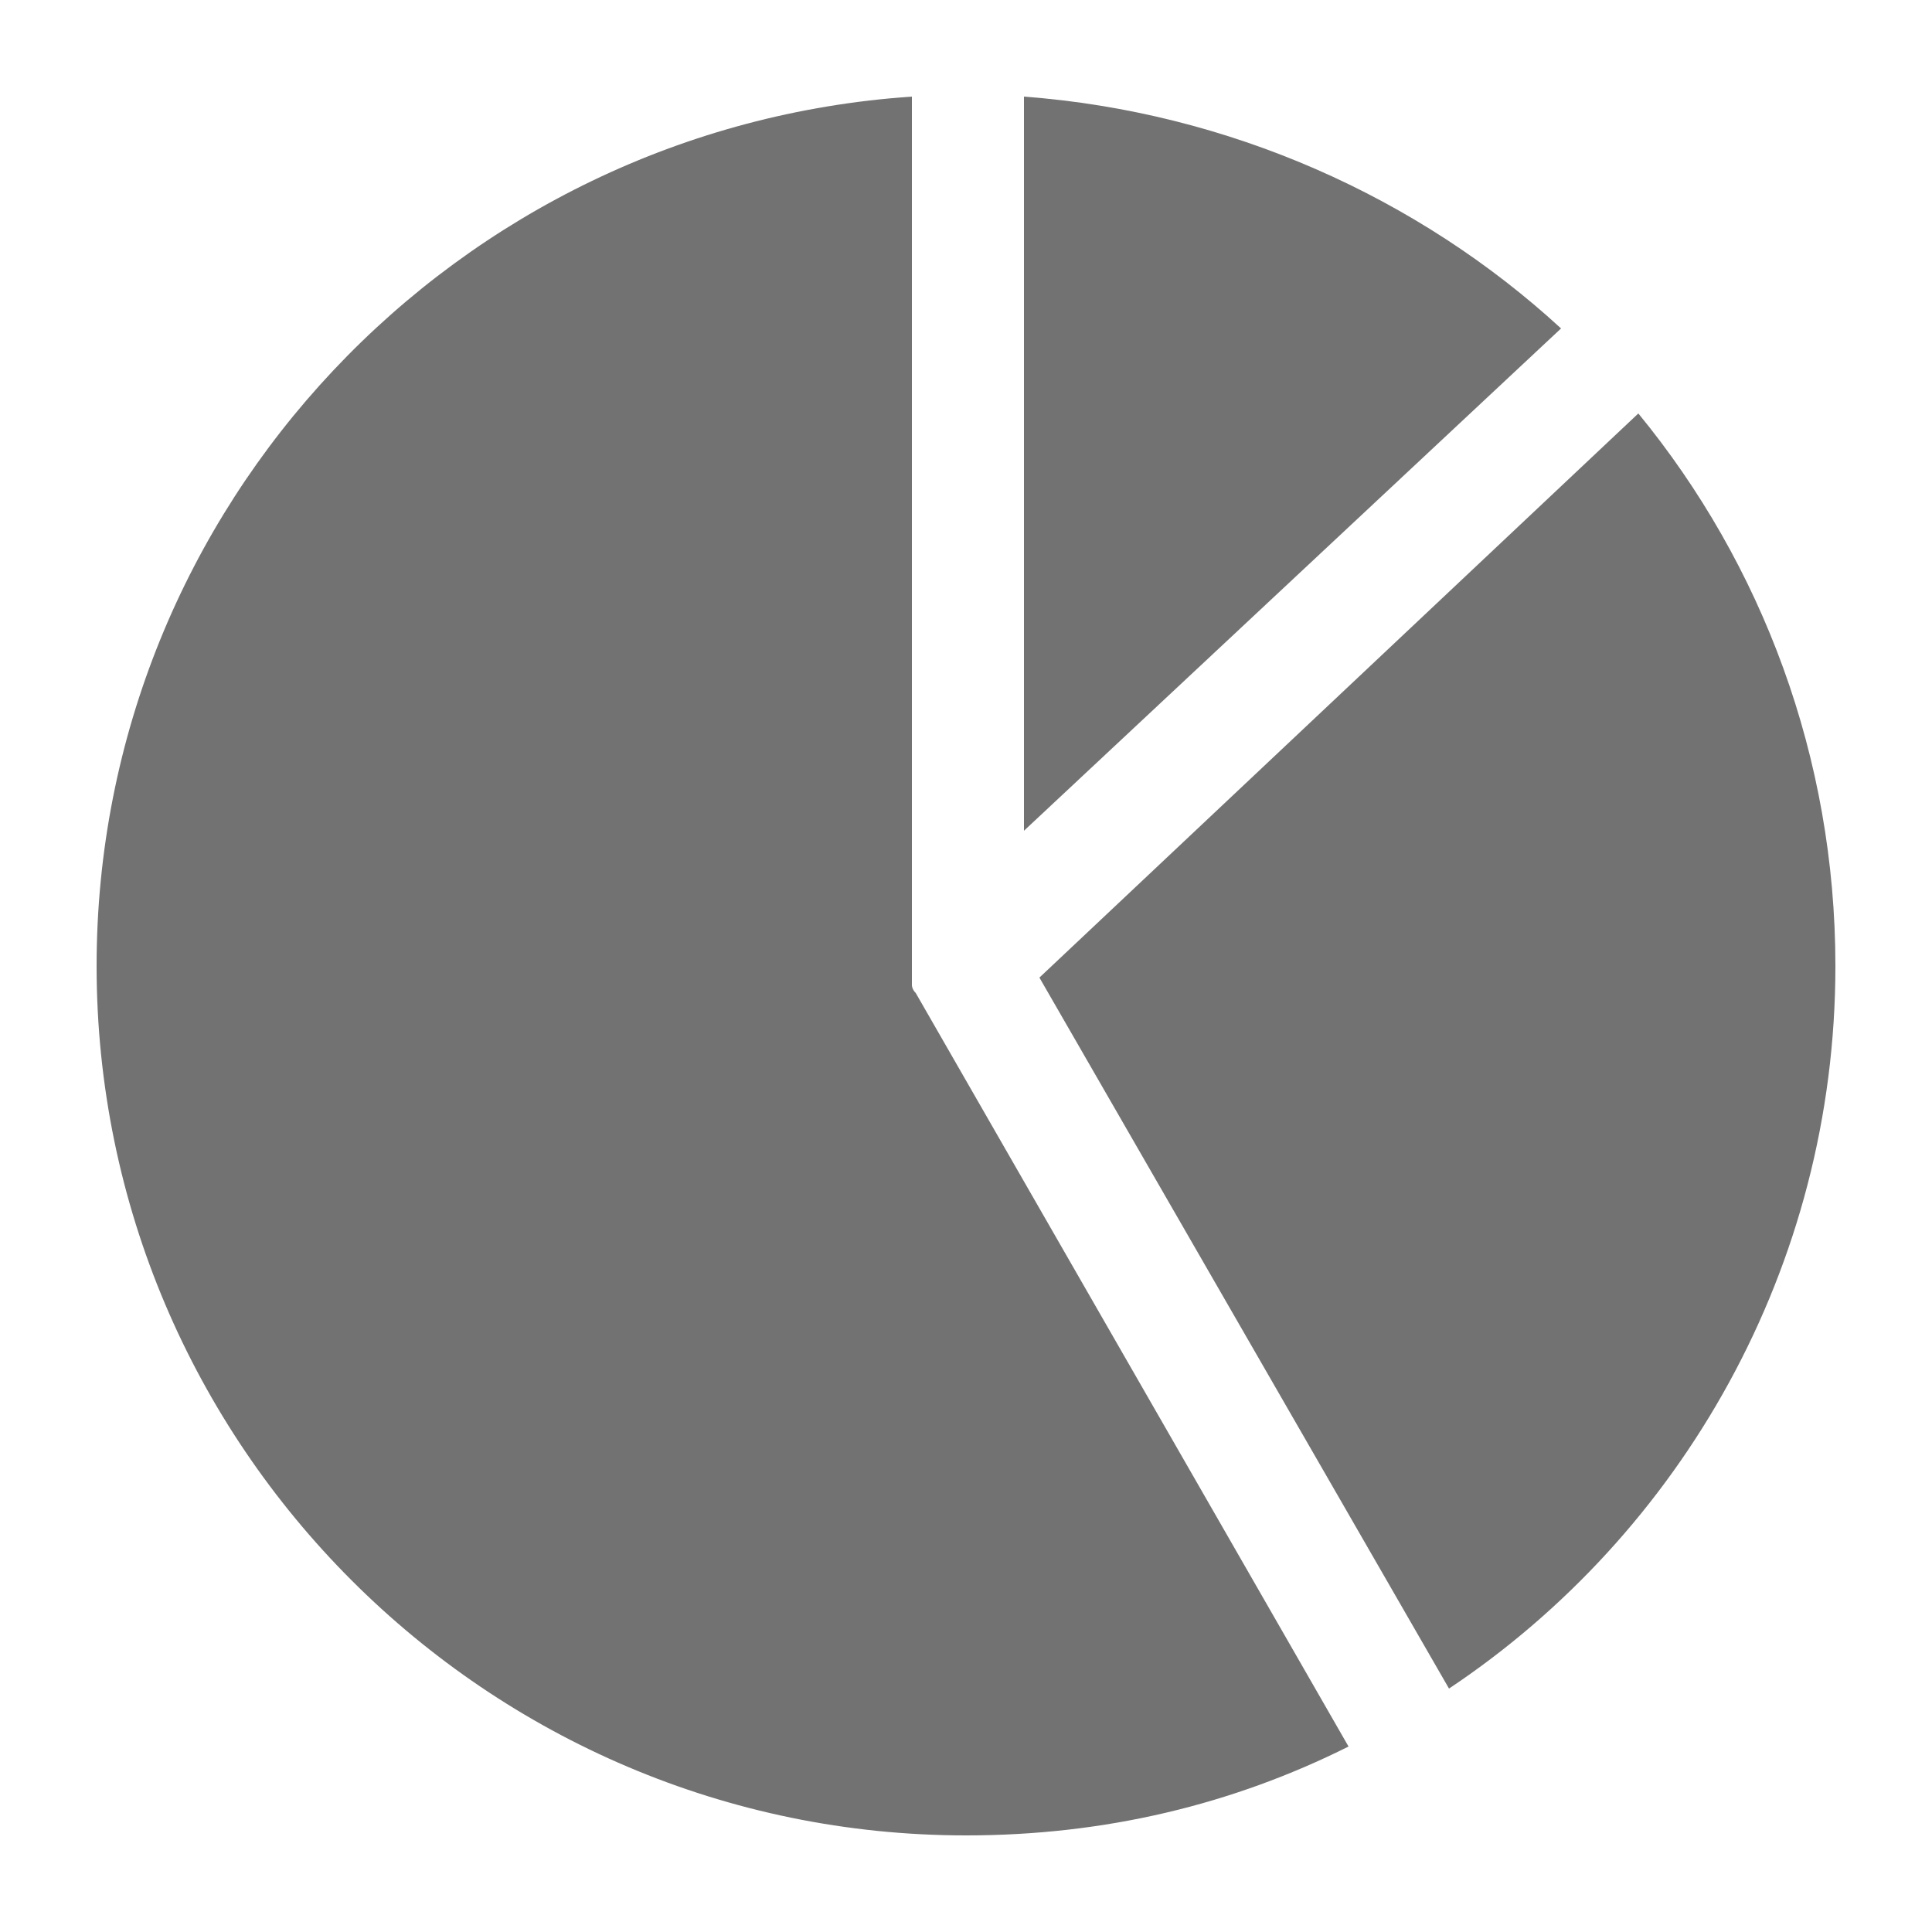
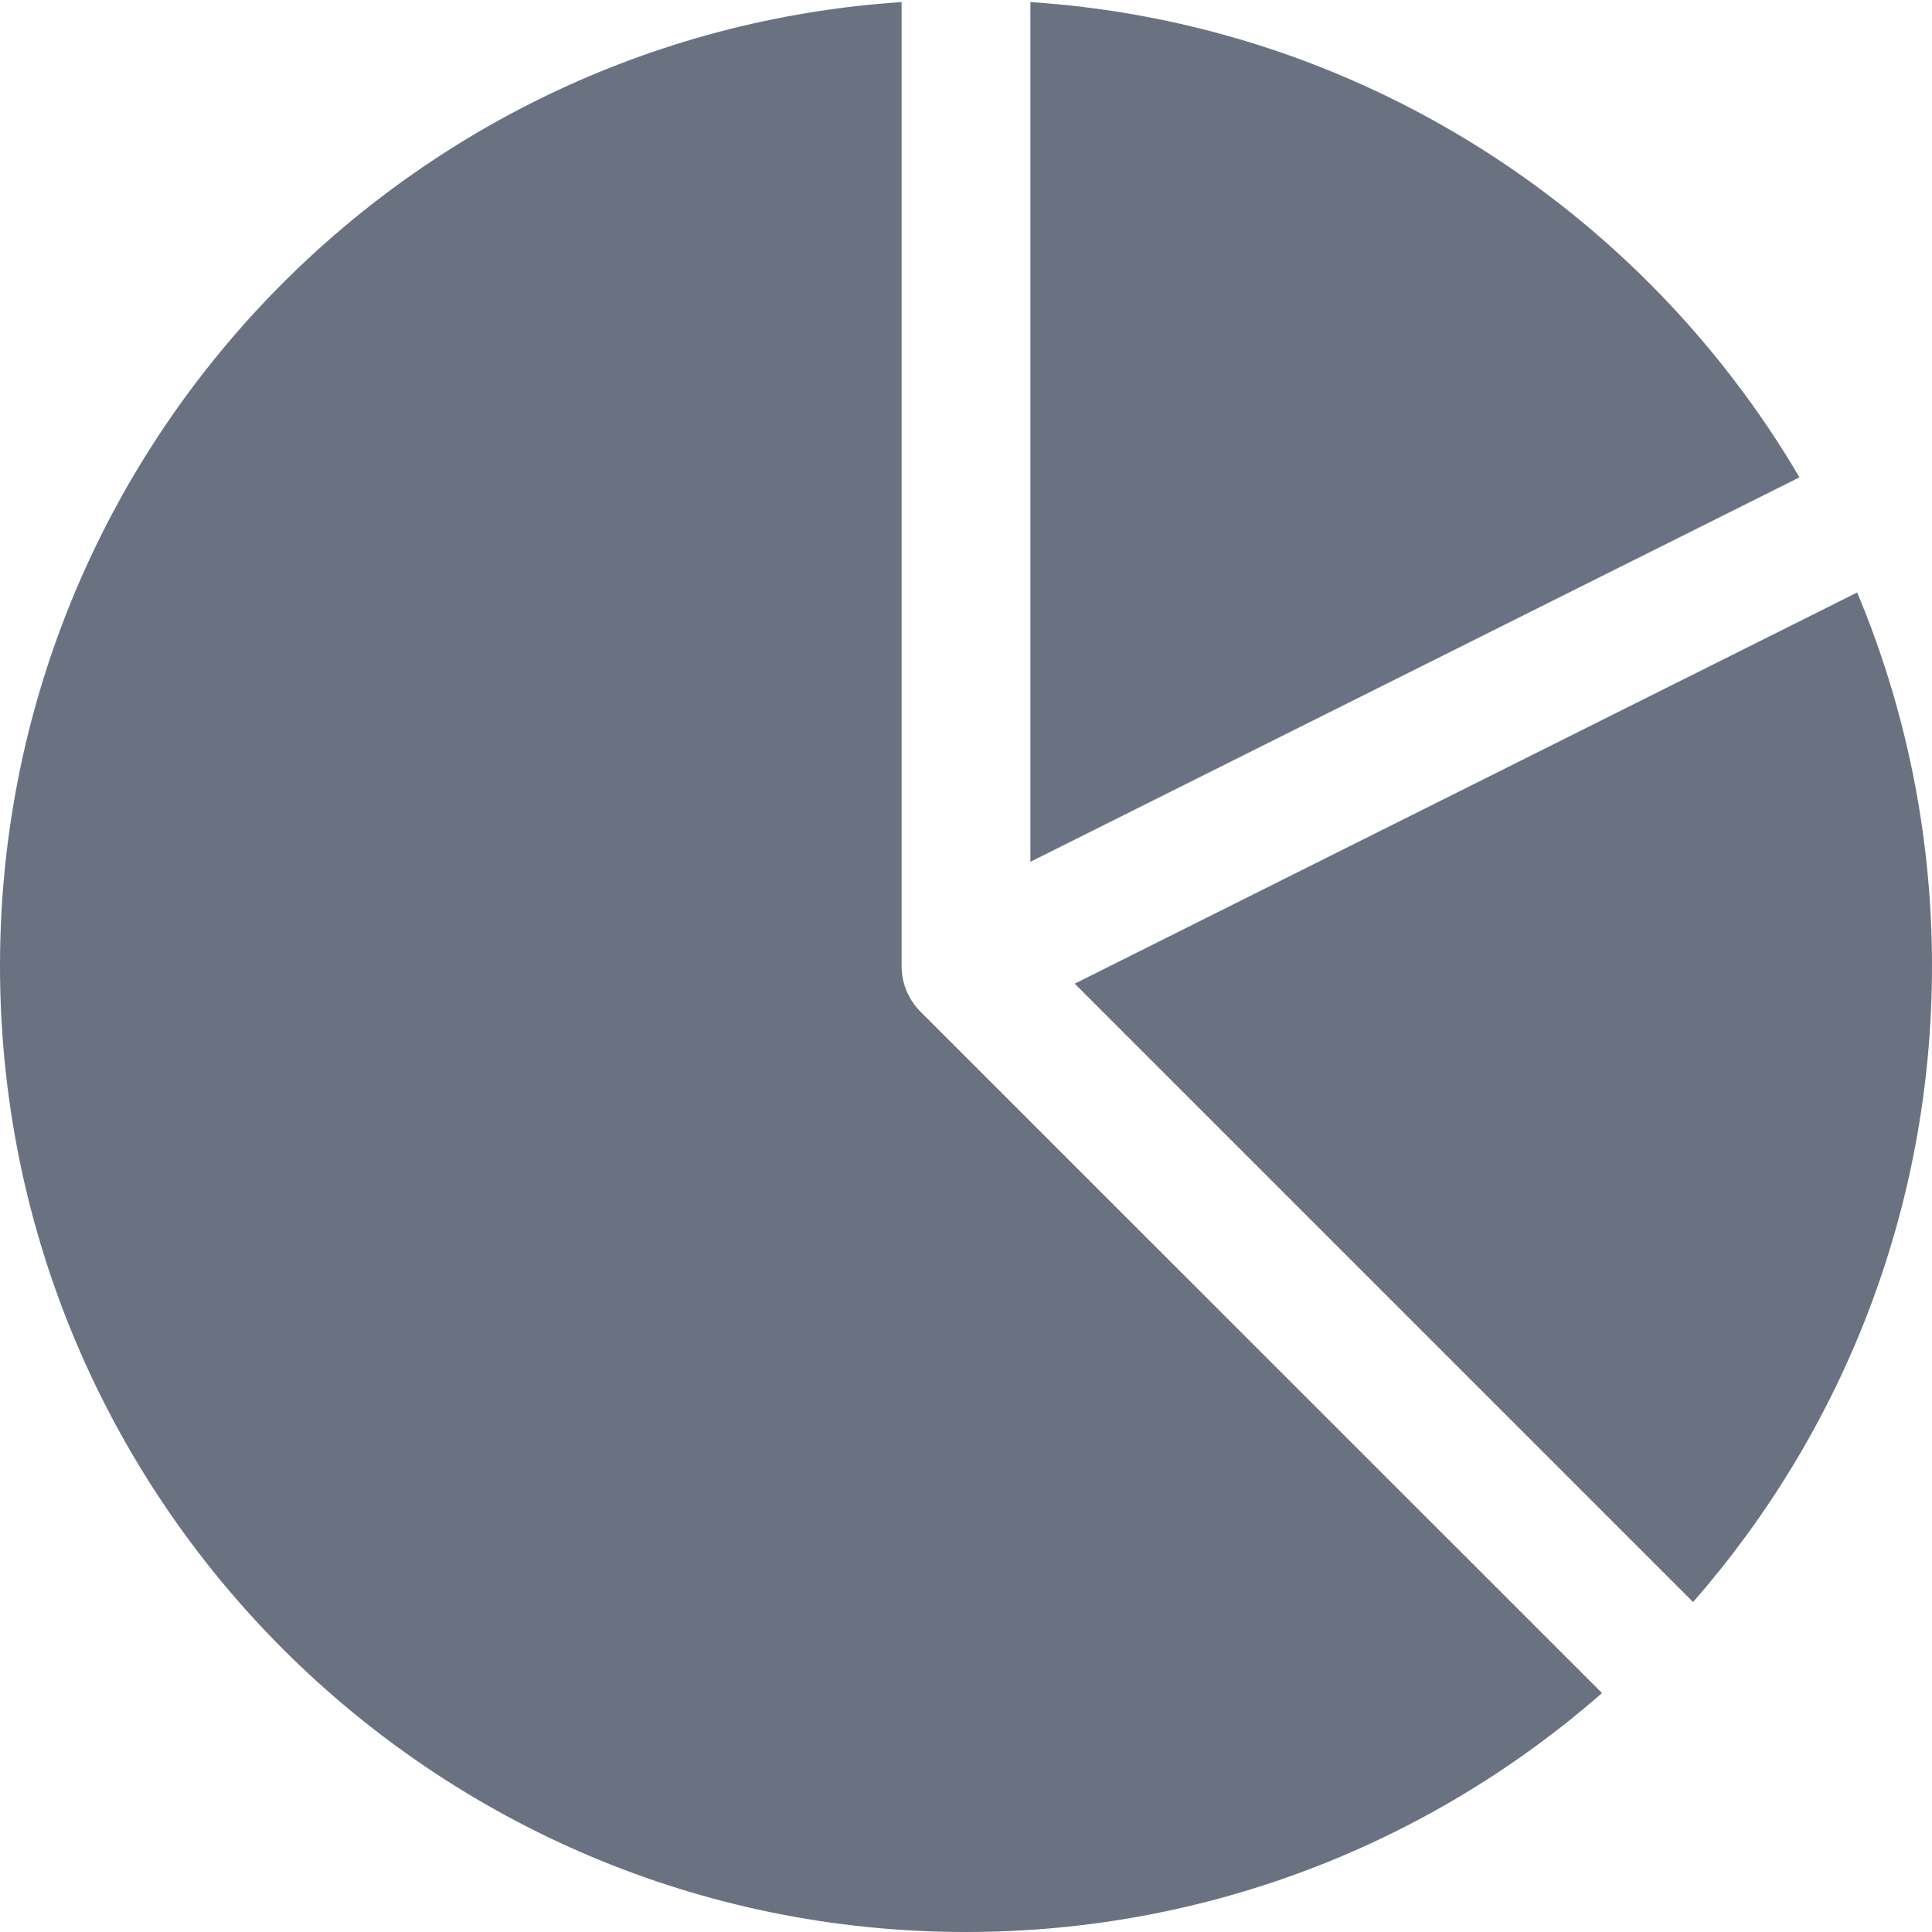
- <svg xmlns="http://www.w3.org/2000/svg" version="1.1" id="Layer_1" x="0px" y="0px" viewBox="0 0 50 50" style="enable-background:new 0 0 50 50;" xml:space="preserve">
-   <style type="text/css">
- 	.st0{display:none;}
- 	.st1{display:inline;fill:#727273;}
- 	.st2{display:inline;fill:#A4A4A3;}
- 	.st3{display:inline;fill:#D8D8D8;}
- 	.st4{display:inline;opacity:0.6;fill:#727273;}
- 	.st5{fill:#727273;}
- 	.st6{display:inline;}
- 	.st7{fill:#D8D8D8;}
- </style>
-   <g class="st0">
-     <path class="st1" d="M6,47.5H3c-0.3,0-0.5-0.2-0.5-0.5V3c0-0.3,0.2-0.5,0.5-0.5h3c0.3,0,0.5,0.2,0.5,0.5v44   C6.5,47.3,6.3,47.5,6,47.5z" />
-     <path class="st1" d="M2.5,47v-3c0-0.3,0.2-0.5,0.5-0.5h44c0.3,0,0.5,0.2,0.5,0.5v3c0,0.3-0.2,0.5-0.5,0.5H3   C2.7,47.5,2.5,47.3,2.5,47z" />
-     <path class="st1" d="M9.9,40.5h1.2c0.2,0,0.4-0.2,0.4-0.5V29.8c0-0.3-0.2-0.5-0.4-0.5H9.9c-0.2,0-0.4,0.2-0.4,0.5V40   C9.5,40.3,9.7,40.5,9.9,40.5z" />
-     <path class="st1" d="M14,40.5h1.2c0.2,0,0.4-0.2,0.4-0.5v-3.2c0-0.3-0.2-0.5-0.4-0.5H14c-0.2,0-0.4,0.2-0.4,0.5V40   C13.6,40.3,13.8,40.5,14,40.5z" />
-     <path class="st1" d="M18.2,40.5h1.2c0.2,0,0.4-0.2,0.4-0.5V22.8c0-0.3-0.2-0.5-0.4-0.5h-1.2c-0.2,0-0.4,0.2-0.4,0.5V40   C17.8,40.3,17.9,40.5,18.2,40.5z" />
-     <path class="st1" d="M22.3,40.5h1.2c0.2,0,0.4-0.2,0.4-0.5V6c0-0.3-0.2-0.5-0.4-0.5h-1.2c-0.2,0-0.4,0.2-0.4,0.5v34   C21.9,40.3,22.1,40.5,22.3,40.5z" />
-     <path class="st1" d="M26.4,40.5h1.2c0.2,0,0.4-0.2,0.4-0.5V12.8c0-0.3-0.2-0.5-0.4-0.5h-1.2c-0.2,0-0.4,0.2-0.4,0.5V40   C26,40.3,26.2,40.5,26.4,40.5z" />
-     <path class="st1" d="M30.5,40.5h1.2c0.2,0,0.4-0.2,0.4-0.5V27.8c0-0.3-0.2-0.5-0.4-0.5h-1.2c-0.2,0-0.4,0.2-0.4,0.5V40   C30.1,40.3,30.3,40.5,30.5,40.5z" />
-     <path class="st1" d="M34.6,40.5h1.2c0.2,0,0.4-0.2,0.4-0.5v-7.2c0-0.3-0.2-0.5-0.4-0.5h-1.2c-0.2,0-0.4,0.2-0.4,0.5V40   C34.2,40.3,34.4,40.5,34.6,40.5z" />
-     <path class="st1" d="M38.8,40.5H40c0.2,0,0.4-0.2,0.4-0.5V17.8c0-0.3-0.2-0.5-0.4-0.5h-1.2c-0.2,0-0.4,0.2-0.4,0.5V40   C38.4,40.3,38.6,40.5,38.8,40.5z" />
-     <path class="st1" d="M42.9,40.5h1.2c0.2,0,0.4-0.2,0.4-0.5V27c0-0.3-0.2-0.5-0.4-0.5h-1.2c-0.2,0-0.4,0.2-0.4,0.5v13   C42.5,40.3,42.7,40.5,42.9,40.5z" />
-   </g>
-   <g class="st0">
-     <path class="st1" d="M47,43.5H6.5V3c0-0.3-0.2-0.5-0.5-0.5H3C2.7,2.5,2.5,2.7,2.5,3v41v3c0,0.3,0.2,0.5,0.5,0.5h3h41   c0.3,0,0.5-0.2,0.5-0.5v-3C47.5,43.7,47.3,43.5,47,43.5z" />
-     <path class="st1" d="M18.5,28v12c0,0.3-0.2,0.5-0.5,0.5h-8c-0.3,0-0.5-0.2-0.5-0.5V28c0-0.3,0.2-0.5,0.5-0.5h8   C18.3,27.5,18.5,27.7,18.5,28z" />
-     <path class="st1" d="M44.5,23v17c0,0.3-0.2,0.5-0.5,0.5h-8c-0.3,0-0.5-0.2-0.5-0.5V23c0-0.3,0.2-0.5,0.5-0.5h8   C44.3,22.5,44.5,22.7,44.5,23z" />
-     <path class="st1" d="M31.5,18v22c0,0.3-0.2,0.5-0.5,0.5h-8c-0.3,0-0.5-0.2-0.5-0.5V18c0-0.3,0.2-0.5,0.5-0.5h8   C31.3,17.5,31.5,17.7,31.5,18z" />
-     <path class="st1" d="M9.5,18v-5.3c0-0.2,0.1-0.3,0.2-0.4l11.8-9.7c0.2-0.1,0.4-0.1,0.6,0l16.6,9.7c0.2,0.1,0.4,0.1,0.6,0l7.5-6.2   c0.3-0.3,0.8,0,0.8,0.4v5c0,0.2-0.1,0.3-0.2,0.4l-8.1,6.5c-0.2,0.1-0.4,0.1-0.6,0L22.1,8.6c-0.2-0.1-0.4-0.1-0.6,0.1l-11.2,9.7   C10,18.6,9.5,18.4,9.5,18z" />
-   </g>
-   <g class="st0">
-     <path class="st1" d="M47,43.5H6.5V3c0-0.3-0.2-0.5-0.5-0.5H3C2.7,2.5,2.5,2.7,2.5,3v41v3c0,0.3,0.2,0.5,0.5,0.5h3h41   c0.3,0,0.5-0.2,0.5-0.5v-3C47.5,43.7,47.3,43.5,47,43.5z" />
-     <path class="st1" d="M22,31v9c0,0.3,0.2,0.5,0.5,0.5h9c0.3,0,0.5-0.2,0.5-0.5v-9c0-0.3-0.2-0.5-0.5-0.5h-9C22.2,30.5,22,30.7,22,31   z" />
-     <path class="st2" d="M22,6v5c0,0.3,0.2,0.5,0.5,0.5h9c0.3,0,0.5-0.2,0.5-0.5V6c0-0.3-0.2-0.5-0.5-0.5h-9C22.2,5.5,22,5.7,22,6z" />
-     <path class="st1" d="M34.5,6v9c0,0.3,0.2,0.5,0.5,0.5h9c0.3,0,0.5-0.2,0.5-0.5V6c0-0.3-0.2-0.5-0.5-0.5h-9   C34.7,5.5,34.5,5.7,34.5,6z" />
-     <path class="st2" d="M22,14v14c0,0.3,0.2,0.5,0.5,0.5h9c0.3,0,0.5-0.2,0.5-0.5V14c0-0.3-0.2-0.5-0.5-0.5h-9   C22.2,13.5,22,13.7,22,14z" />
-     <path class="st2" d="M34.5,18v22c0,0.3,0.2,0.5,0.5,0.5h9c0.3,0,0.5-0.2,0.5-0.5V18c0-0.3-0.2-0.5-0.5-0.5h-9   C34.7,17.5,34.5,17.7,34.5,18z" />
-     <path class="st2" d="M9.5,25v15c0,0.3,0.2,0.5,0.5,0.5h9c0.3,0,0.5-0.2,0.5-0.5V25c0-0.3-0.2-0.5-0.5-0.5h-9   C9.7,24.5,9.5,24.7,9.5,25z" />
-     <path class="st1" d="M9.5,6v16c0,0.3,0.2,0.5,0.5,0.5h9c0.3,0,0.5-0.2,0.5-0.5V6c0-0.3-0.2-0.5-0.5-0.5h-9C9.7,5.5,9.5,5.7,9.5,6z" />
-   </g>
-   <g class="st0">
-     <path class="st1" d="M47,43.5H6.5V3c0-0.3-0.2-0.5-0.5-0.5H3C2.7,2.5,2.5,2.7,2.5,3v41v3c0,0.3,0.2,0.5,0.5,0.5h3h41   c0.3,0,0.5-0.2,0.5-0.5v-3C47.5,43.7,47.3,43.5,47,43.5z" />
-     <path class="st1" d="M22,31v9c0,0.3,0.2,0.5,0.5,0.5h9c0.3,0,0.5-0.2,0.5-0.5v-9c0-0.3-0.2-0.5-0.5-0.5h-9C22.2,30.5,22,30.7,22,31   z" />
-     <path class="st2" d="M22,18.5v9c0,0.3,0.2,0.5,0.5,0.5h9c0.3,0,0.5-0.2,0.5-0.5v-9c0-0.3-0.2-0.5-0.5-0.5h-9   C22.2,18,22,18.2,22,18.5z" />
-     <path class="st1" d="M22,6v9c0,0.3,0.2,0.5,0.5,0.5h9c0.3,0,0.5-0.2,0.5-0.5V6c0-0.3-0.2-0.5-0.5-0.5h-9C22.2,5.5,22,5.7,22,6z" />
-     <path class="st2" d="M9.5,31v9c0,0.3,0.2,0.5,0.5,0.5h9c0.3,0,0.5-0.2,0.5-0.5v-9c0-0.3-0.2-0.5-0.5-0.5h-9   C9.7,30.5,9.5,30.7,9.5,31z" />
-     <path class="st1" d="M9.5,18.5v9c0,0.3,0.2,0.5,0.5,0.5h9c0.3,0,0.5-0.2,0.5-0.5v-9c0-0.3-0.2-0.5-0.5-0.5h-9   C9.7,18,9.5,18.2,9.5,18.5z" />
-     <path class="st2" d="M9.5,6v9c0,0.3,0.2,0.5,0.5,0.5h9c0.3,0,0.5-0.2,0.5-0.5V6c0-0.3-0.2-0.5-0.5-0.5h-9C9.7,5.5,9.5,5.7,9.5,6z" />
-     <path class="st1" d="M34.5,31v9c0,0.3,0.2,0.5,0.5,0.5h9c0.3,0,0.5-0.2,0.5-0.5v-9c0-0.3-0.2-0.5-0.5-0.5h-9   C34.7,30.5,34.5,30.7,34.5,31z" />
-     <path class="st2" d="M34.5,18.5v9c0,0.3,0.2,0.5,0.5,0.5h9c0.3,0,0.5-0.2,0.5-0.5v-9c0-0.3-0.2-0.5-0.5-0.5h-9   C34.7,18,34.5,18.2,34.5,18.5z" />
-     <path class="st2" d="M34.5,6v9c0,0.3,0.2,0.5,0.5,0.5h9c0.3,0,0.5-0.2,0.5-0.5V6c0-0.3-0.2-0.5-0.5-0.5h-9   C34.7,5.5,34.5,5.7,34.5,6z" />
-   </g>
-   <g class="st0">
-     <path class="st1" d="M47,43.5H6.5V3c0-0.3-0.2-0.5-0.5-0.5H3C2.7,2.5,2.5,2.7,2.5,3v41v2.5V47c0,0.3,0.2,0.5,0.5,0.5h0.5   c0,0,0,0,0,0h2c0,0,0,0,0,0H47c0.3,0,0.5-0.2,0.5-0.5v-3C47.5,43.7,47.3,43.5,47,43.5z" />
-     <rect x="9.5" y="2.5" class="st3" width="38" height="38" />
-     <polygon class="st2" points="9.5,40.5 9.5,14.8 19.2,11.8 30.2,17.5 39.7,9.5 47.5,13.1 47.5,40.5  " />
-     <polygon class="st1" points="47.5,22.7 47.5,40.5 9.5,40.5 9.5,30.3 14.6,25.9 25,32.7 34.9,25.9 41.6,28.2  " />
-   </g>
-   <g class="st0">
-     <path class="st1" d="M47,43.5H6.5V3c0-0.3-0.2-0.5-0.5-0.5H3C2.7,2.5,2.5,2.7,2.5,3v41v2.5V47c0,0.3,0.2,0.5,0.5,0.5h0.5   c0,0,0,0,0,0h2c0,0,0,0,0,0H47c0.3,0,0.5-0.2,0.5-0.5v-3C47.5,43.7,47.3,43.5,47,43.5z" />
-     <polygon class="st3" points="9.5,40.5 9.5,13.7 13.9,10.7 21.4,12.7 33.5,6.6 42.2,8.6 47.5,6 47.5,40.5  " />
-     <polygon class="st2" points="9.5,40.5 9.5,20 21.9,21.5 28,14.5 37.7,17.6 47.5,10.7 47.5,40.5  " />
-     <polygon class="st1" points="47.5,25.6 47.5,40.5 9.5,40.5 9.5,30.2 17.4,28.8 26.2,31.8 34.6,24.7 41.5,28.2  " />
-   </g>
-   <g class="st0">
-     <path class="st1" d="M47,43.5H6.5V3c0-0.3-0.2-0.5-0.5-0.5H3C2.7,2.5,2.5,2.7,2.5,3v41v2.5V47c0,0.3,0.2,0.5,0.5,0.5h0.5   c0,0,0,0,0,0h2c0,0,0,0,0,0H47c0.3,0,0.5-0.2,0.5-0.5v-3C47.5,43.7,47.3,43.5,47,43.5z" />
-     <polygon class="st3" points="9.5,40.5 9.5,24.2 13.4,21.3 26.3,25 37.9,13.8 47.5,11.9 47.5,40.5  " />
-     <polygon class="st4" points="47.5,15.1 47.5,40.5 9.5,40.5 9.5,27.9 16.1,25.5 23.3,13.7 30.9,10.7 40.1,21.8  " />
-   </g>
-   <g class="st0">
-     <path class="st1" d="M47,43.5H6.5V3c0-0.3-0.2-0.5-0.5-0.5H3C2.7,2.5,2.5,2.7,2.5,3v41v3c0,0.3,0.2,0.5,0.5,0.5h3h41   c0.3,0,0.5-0.2,0.5-0.5v-3C47.5,43.7,47.3,43.5,47,43.5z" />
-     <path class="st1" d="M43.7,10.7L28.9,25.4c-0.2,0.2-0.5,0.2-0.7,0l-7.1-7.1c-0.2-0.2-0.5-0.2-0.7,0L9.6,29.2   c-0.1,0.1-0.1,0.2-0.1,0.4v6.1c0,0.4,0.5,0.7,0.8,0.4l10.1-10.1c0.2-0.2,0.5-0.2,0.7,0l7.1,7.1c0.2,0.2,0.5,0.2,0.7,0l15.4-15.4   c0.1-0.1,0.1-0.2,0.1-0.4v-6.1C44.5,10.6,44,10.4,43.7,10.7z" />
-   </g>
-   <g>
-     <path class="st5" d="M26.5,2.5v19l13.9-13C36.7,5.1,31.8,2.9,26.5,2.5z" />
-     <path class="st5" d="M23.7,25.7C23.7,25.7,23.7,25.7,23.7,25.7c-0.1-0.1-0.1-0.2-0.1-0.2c0,0,0,0,0,0c0,0,0-0.1,0-0.1   c0,0,0-0.1,0-0.1c0-0.1,0-0.1,0-0.2c0,0,0-0.1,0-0.1V2.5C11.8,3.3,2.5,13.1,2.5,25c0,12.4,10.1,22.5,22.5,22.5   c3.6,0,6.9-0.8,9.9-2.3L23.7,25.7z" />
-     <path class="st5" d="M42.4,10.7L26.9,25.3l10.6,18.4c6-4,10-10.9,10-18.7C47.5,19.6,45.6,14.6,42.4,10.7z" />
-   </g>
-   <g class="st0">
-     <path class="st1" d="M47,43.5H6.5V3c0-0.3-0.2-0.5-0.5-0.5H3C2.7,2.5,2.5,2.7,2.5,3v41v3c0,0.3,0.2,0.5,0.5,0.5h3h41   c0.3,0,0.5-0.2,0.5-0.5v-3C47.5,43.7,47.3,43.5,47,43.5z" />
-     <g class="st6">
-       <path class="st5" d="M44,18.5H10c-0.3,0-0.5,0.2-0.5,0.5v8c0,0.3,0.2,0.5,0.5,0.5h34c0.3,0,0.5-0.2,0.5-0.5v-8    C44.5,18.7,44.3,18.5,44,18.5z M42.5,25c0,0.3-0.2,0.5-0.5,0.5h-5.7c-0.3,0-0.5-0.2-0.5-0.5v-4c0-0.3,0.2-0.5,0.5-0.5H42    c0.3,0,0.5,0.2,0.5,0.5V25z" />
-       <path class="st5" d="M44,31.5H10c-0.3,0-0.5,0.2-0.5,0.5v8c0,0.3,0.2,0.5,0.5,0.5h34c0.3,0,0.5-0.2,0.5-0.5v-8    C44.5,31.7,44.3,31.5,44,31.5z M42.5,38c0,0.3-0.2,0.5-0.5,0.5H20.6c-0.3,0-0.5-0.2-0.5-0.5v-4c0-0.3,0.2-0.5,0.5-0.5H42    c0.3,0,0.5,0.2,0.5,0.5V38z" />
-       <path class="st5" d="M44,5.5H10C9.7,5.5,9.5,5.7,9.5,6v8c0,0.3,0.2,0.5,0.5,0.5h34c0.3,0,0.5-0.2,0.5-0.5V6    C44.5,5.7,44.3,5.5,44,5.5z M42.5,12c0,0.3-0.2,0.5-0.5,0.5H31.2c-0.3,0-0.5-0.2-0.5-0.5V8c0-0.3,0.2-0.5,0.5-0.5H42    c0.3,0,0.5,0.2,0.5,0.5V12z" />
-     </g>
-   </g>
-   <g class="st0">
-     <path class="st1" d="M47,43.5H6.5V3c0-0.3-0.2-0.5-0.5-0.5H3C2.7,2.5,2.5,2.7,2.5,3v41v3c0,0.3,0.2,0.5,0.5,0.5h3h41   c0.3,0,0.5-0.2,0.5-0.5v-3C47.5,43.7,47.3,43.5,47,43.5z" />
-     <g class="st6">
-       <path class="st5" d="M22.5,6v34c0,0.3,0.2,0.5,0.5,0.5h8c0.3,0,0.5-0.2,0.5-0.5V6c0-0.3-0.2-0.5-0.5-0.5h-8    C22.7,5.5,22.5,5.7,22.5,6z M29,7.5c0.3,0,0.5,0.2,0.5,0.5v5.7c0,0.3-0.2,0.5-0.5,0.5h-4c-0.3,0-0.5-0.2-0.5-0.5V8    c0-0.3,0.2-0.5,0.5-0.5H29z" />
-       <path class="st5" d="M35.5,6v34c0,0.3,0.2,0.5,0.5,0.5h8c0.3,0,0.5-0.2,0.5-0.5V6c0-0.3-0.2-0.5-0.5-0.5h-8    C35.7,5.5,35.5,5.7,35.5,6z M42,7.5c0.3,0,0.5,0.2,0.5,0.5v21.4c0,0.3-0.2,0.5-0.5,0.5h-4c-0.3,0-0.5-0.2-0.5-0.5V8    c0-0.3,0.2-0.5,0.5-0.5H42z" />
-       <path class="st5" d="M9.5,6v34c0,0.3,0.2,0.5,0.5,0.5h8c0.3,0,0.5-0.2,0.5-0.5V6c0-0.3-0.2-0.5-0.5-0.5h-8C9.7,5.5,9.5,5.7,9.5,6z     M16,7.5c0.3,0,0.5,0.2,0.5,0.5v10.8c0,0.3-0.2,0.5-0.5,0.5h-4c-0.3,0-0.5-0.2-0.5-0.5V8c0-0.3,0.2-0.5,0.5-0.5H16z" />
-     </g>
-   </g>
-   <g class="st0">
-     <path class="st1" d="M47,43.5H6.5V3c0-0.3-0.2-0.5-0.5-0.5H3C2.7,2.5,2.5,2.7,2.5,3v41v3c0,0.3,0.2,0.5,0.5,0.5h3h41   c0.3,0,0.5-0.2,0.5-0.5v-3C47.5,43.7,47.3,43.5,47,43.5z" />
-     <path class="st1" d="M44,18.5H10c-0.3,0-0.5,0.2-0.5,0.5v8c0,0.3,0.2,0.5,0.5,0.5h34c0.3,0,0.5-0.2,0.5-0.5v-8   C44.5,18.7,44.3,18.5,44,18.5z M42.5,25c0,0.3-0.2,0.5-0.5,0.5H30c-0.3,0-0.5-0.2-0.5-0.5v-4c0-0.3,0.2-0.5,0.5-0.5h12   c0.3,0,0.5,0.2,0.5,0.5V25z" />
-     <path class="st1" d="M34,31.5H10c-0.3,0-0.5,0.2-0.5,0.5v8c0,0.3,0.2,0.5,0.5,0.5h24c0.3,0,0.5-0.2,0.5-0.5v-8   C34.5,31.7,34.3,31.5,34,31.5z M32.5,38c0,0.3-0.2,0.5-0.5,0.5H20c-0.3,0-0.5-0.2-0.5-0.5v-4c0-0.3,0.2-0.5,0.5-0.5h12   c0.3,0,0.5,0.2,0.5,0.5V38z" />
-     <path class="st1" d="M27,5.5H10C9.7,5.5,9.5,5.7,9.5,6v8c0,0.3,0.2,0.5,0.5,0.5h17c0.3,0,0.5-0.2,0.5-0.5V6   C27.5,5.7,27.3,5.5,27,5.5z M25.5,12c0,0.3-0.2,0.5-0.5,0.5h-4.5c-0.3,0-0.5-0.2-0.5-0.5V8c0-0.3,0.2-0.5,0.5-0.5H25   c0.3,0,0.5,0.2,0.5,0.5V12z" />
-   </g>
-   <g class="st0">
-     <path class="st1" d="M23,40.5h8c0.3,0,0.5-0.2,0.5-0.5V6c0-0.3-0.2-0.5-0.5-0.5h-8c-0.3,0-0.5,0.2-0.5,0.5v34   C22.5,40.3,22.7,40.5,23,40.5z M24.5,8c0-0.3,0.2-0.5,0.5-0.5h4c0.3,0,0.5,0.2,0.5,0.5v12c0,0.3-0.2,0.5-0.5,0.5h-4   c-0.3,0-0.5-0.2-0.5-0.5V8z" />
-     <path class="st1" d="M36,40.5h8c0.3,0,0.5-0.2,0.5-0.5V16c0-0.3-0.2-0.5-0.5-0.5h-8c-0.3,0-0.5,0.2-0.5,0.5v24   C35.5,40.3,35.7,40.5,36,40.5z M37.5,18c0-0.3,0.2-0.5,0.5-0.5h4c0.3,0,0.5,0.2,0.5,0.5v12c0,0.3-0.2,0.5-0.5,0.5h-4   c-0.3,0-0.5-0.2-0.5-0.5V18z" />
-     <path class="st1" d="M10,40.5h8c0.3,0,0.5-0.2,0.5-0.5V23c0-0.3-0.2-0.5-0.5-0.5h-8c-0.3,0-0.5,0.2-0.5,0.5v17   C9.5,40.3,9.7,40.5,10,40.5z M11.5,25c0-0.3,0.2-0.5,0.5-0.5h4c0.3,0,0.5,0.2,0.5,0.5v4.5c0,0.3-0.2,0.5-0.5,0.5h-4   c-0.3,0-0.5-0.2-0.5-0.5V25z" />
-     <path class="st1" d="M47,43.5H6.5V3c0-0.3-0.2-0.5-0.5-0.5H3C2.7,2.5,2.5,2.7,2.5,3v41v3c0,0.3,0.2,0.5,0.5,0.5h3h41   c0.3,0,0.5-0.2,0.5-0.5v-3C47.5,43.7,47.3,43.5,47,43.5z" />
-   </g>
-   <g class="st0">
-     <path class="st1" d="M47,43.5H6.5V3c0-0.3-0.2-0.5-0.5-0.5H3C2.7,2.5,2.5,2.7,2.5,3v41v3c0,0.3,0.2,0.5,0.5,0.5h3h41   c0.3,0,0.5-0.2,0.5-0.5v-3C47.5,43.7,47.3,43.5,47,43.5z" />
-     <path class="st3" d="M44,28.8H10c-0.3,0-0.5-0.2-0.5-0.5v-10c0-0.3,0.2-0.5,0.5-0.5h34c0.3,0,0.5,0.2,0.5,0.5v10   C44.5,28.5,44.2,28.8,44,28.8z" />
-     <path class="st1" d="M41,22.3H9.5v-2.5H41c0.3,0,0.5,0.2,0.5,0.5v1.5C41.5,22,41.3,22.3,41,22.3z" />
-     <path class="st1" d="M42,26.8H9.5v-2.5H42c0.3,0,0.5,0.2,0.5,0.5v1.5C42.5,26.5,42.3,26.8,42,26.8z" />
-     <path class="st3" d="M34,41H10c-0.3,0-0.5-0.2-0.5-0.5v-9c0-0.3,0.2-0.5,0.5-0.5h24c0.3,0,0.5,0.2,0.5,0.5l0,9   C34.5,40.8,34.2,41,34,41z" />
-     <path class="st1" d="M32,35.2H9.5v-2.5H32c0.3,0,0.5,0.2,0.5,0.5v1.5C32.5,34.9,32.3,35.2,32,35.2z" />
-     <path class="st1" d="M29,39.3H9.5v-2.5H29c0.3,0,0.5,0.2,0.5,0.5v1.5C29.5,39.1,29.3,39.3,29,39.3z" />
-     <path class="st3" d="M27,16H10c-0.3,0-0.5-0.2-0.5-0.5v-10C9.5,5.2,9.7,5,10,5h17c0.3,0,0.5,0.2,0.5,0.5v10   C27.5,15.8,27.2,16,27,16z" />
-     <path class="st1" d="M25,9.5H9.5V7H25c0.3,0,0.5,0.2,0.5,0.5V9C25.5,9.3,25.3,9.5,25,9.5z" />
-     <path class="st1" d="M23,14H9.5v-2.5H23c0.3,0,0.5,0.2,0.5,0.5v1.5C23.5,13.8,23.3,14,23,14z" />
-   </g>
-   <g class="st0">
-     <path class="st1" d="M47,43.5H6.5V3c0-0.3-0.2-0.5-0.5-0.5H3C2.7,2.5,2.5,2.7,2.5,3v41v3c0,0.3,0.2,0.5,0.5,0.5h3h41   c0.3,0,0.5-0.2,0.5-0.5v-3C47.5,43.7,47.3,43.5,47,43.5z" />
-     <g class="st6">
-       <path class="st7" d="M32.7,6v34c0,0.3-0.2,0.5-0.5,0.5h-10c-0.3,0-0.5-0.2-0.5-0.5V6c0-0.3,0.2-0.5,0.5-0.5h10    C32.5,5.5,32.7,5.7,32.7,6z" />
-       <path class="st5" d="M26.2,11v29.5h-2.5V11c0-0.3,0.2-0.5,0.5-0.5h1.5C26,10.5,26.2,10.7,26.2,11z" />
-       <path class="st5" d="M30.7,8v32.5h-2.5V8c0-0.3,0.2-0.5,0.5-0.5h1.5C30.5,7.5,30.7,7.7,30.7,8z" />
-       <path class="st7" d="M45,16v24c0,0.3-0.2,0.5-0.5,0.5h-9c-0.3,0-0.5-0.2-0.5-0.5V16c0-0.3,0.2-0.5,0.5-0.5l9,0    C44.7,15.5,45,15.7,45,16z" />
-       <path class="st5" d="M39.1,18v22.5h-2.5V18c0-0.3,0.2-0.5,0.5-0.5h1.5C38.9,17.5,39.1,17.7,39.1,18z" />
-       <path class="st5" d="M43.3,21v19.5h-2.5V21c0-0.3,0.2-0.5,0.5-0.5h1.5C43.1,20.5,43.3,20.7,43.3,21z" />
-       <path class="st7" d="M20,23v17c0,0.3-0.2,0.5-0.5,0.5h-10C9.2,40.5,9,40.3,9,40V23c0-0.3,0.2-0.5,0.5-0.5h10    C19.7,22.5,20,22.7,20,23z" />
-       <path class="st5" d="M13.5,25v15.5H11V25c0-0.3,0.2-0.5,0.5-0.5H13C13.2,24.5,13.5,24.7,13.5,25z" />
-       <path class="st5" d="M18,27v13.5h-2.5V27c0-0.3,0.2-0.5,0.5-0.5h1.5C17.7,26.5,18,26.7,18,27z" />
-     </g>
-   </g>
-   <g class="st0">
-     <path class="st1" d="M47,43.5H6.5V3c0-0.3-0.2-0.5-0.5-0.5H3C2.7,2.5,2.5,2.7,2.5,3v41v3c0,0.3,0.2,0.5,0.5,0.5h3h41   c0.3,0,0.5-0.2,0.5-0.5v-3C47.5,43.7,47.3,43.5,47,43.5z" />
-     <path class="st1" d="M27,14.5H10c-0.3,0-0.5-0.2-0.5-0.5V6c0-0.3,0.2-0.5,0.5-0.5h17c0.3,0,0.5,0.2,0.5,0.5v8   C27.5,14.3,27.3,14.5,27,14.5z" />
-     <path class="st1" d="M34,40.5H10c-0.3,0-0.5-0.2-0.5-0.5v-8c0-0.3,0.2-0.5,0.5-0.5h24c0.3,0,0.5,0.2,0.5,0.5v8   C34.5,40.3,34.3,40.5,34,40.5z" />
-     <path class="st1" d="M44,27.5H10c-0.3,0-0.5-0.2-0.5-0.5v-8c0-0.3,0.2-0.5,0.5-0.5h34c0.3,0,0.5,0.2,0.5,0.5v8   C44.5,27.3,44.3,27.5,44,27.5z" />
-   </g>
-   <g class="st0">
-     <path class="st1" d="M47,43.5H6.5V3c0-0.3-0.2-0.5-0.5-0.5H3C2.7,2.5,2.5,2.7,2.5,3v41v3c0,0.3,0.2,0.5,0.5,0.5h3h41   c0.3,0,0.5-0.2,0.5-0.5v-3C47.5,43.7,47.3,43.5,47,43.5z" />
-     <path class="st1" d="M18.5,23v17c0,0.3-0.2,0.5-0.5,0.5h-8c-0.3,0-0.5-0.2-0.5-0.5V23c0-0.3,0.2-0.5,0.5-0.5h8   C18.3,22.5,18.5,22.7,18.5,23z" />
-     <path class="st1" d="M44.5,16v24c0,0.3-0.2,0.5-0.5,0.5h-8c-0.3,0-0.5-0.2-0.5-0.5V16c0-0.3,0.2-0.5,0.5-0.5h8   C44.3,15.5,44.5,15.7,44.5,16z" />
-     <path class="st1" d="M31.5,6v34c0,0.3-0.2,0.5-0.5,0.5h-8c-0.3,0-0.5-0.2-0.5-0.5V6c0-0.3,0.2-0.5,0.5-0.5h8   C31.3,5.5,31.5,5.7,31.5,6z" />
-   </g>
+ <svg xmlns="http://www.w3.org/2000/svg" width="24" height="24" viewBox="0 0 15 15" fill="#6a7282">
+   <path d="M7 0.016C3.091 0.274 0 3.526 0 7.5C0 11.642 3.358 15 7.5 15C9.391 15 11.119 14.3 12.438 13.145L7.15 7.858C7.055 7.765 7 7.636 7 7.5V0.016Z" fill="#6a7282" />
+   <path d="M13.145 12.438C14.3 11.119 15 9.391 15 7.5C15 6.472 14.793 5.492 14.419 4.6L8.344 7.637L13.145 12.438Z" fill="#6a7282" />
+   <path d="M13.971 3.706C12.747 1.623 10.547 0.184 8 0.016V6.691L13.971 3.706Z" fill="#6a7282" />
</svg>
